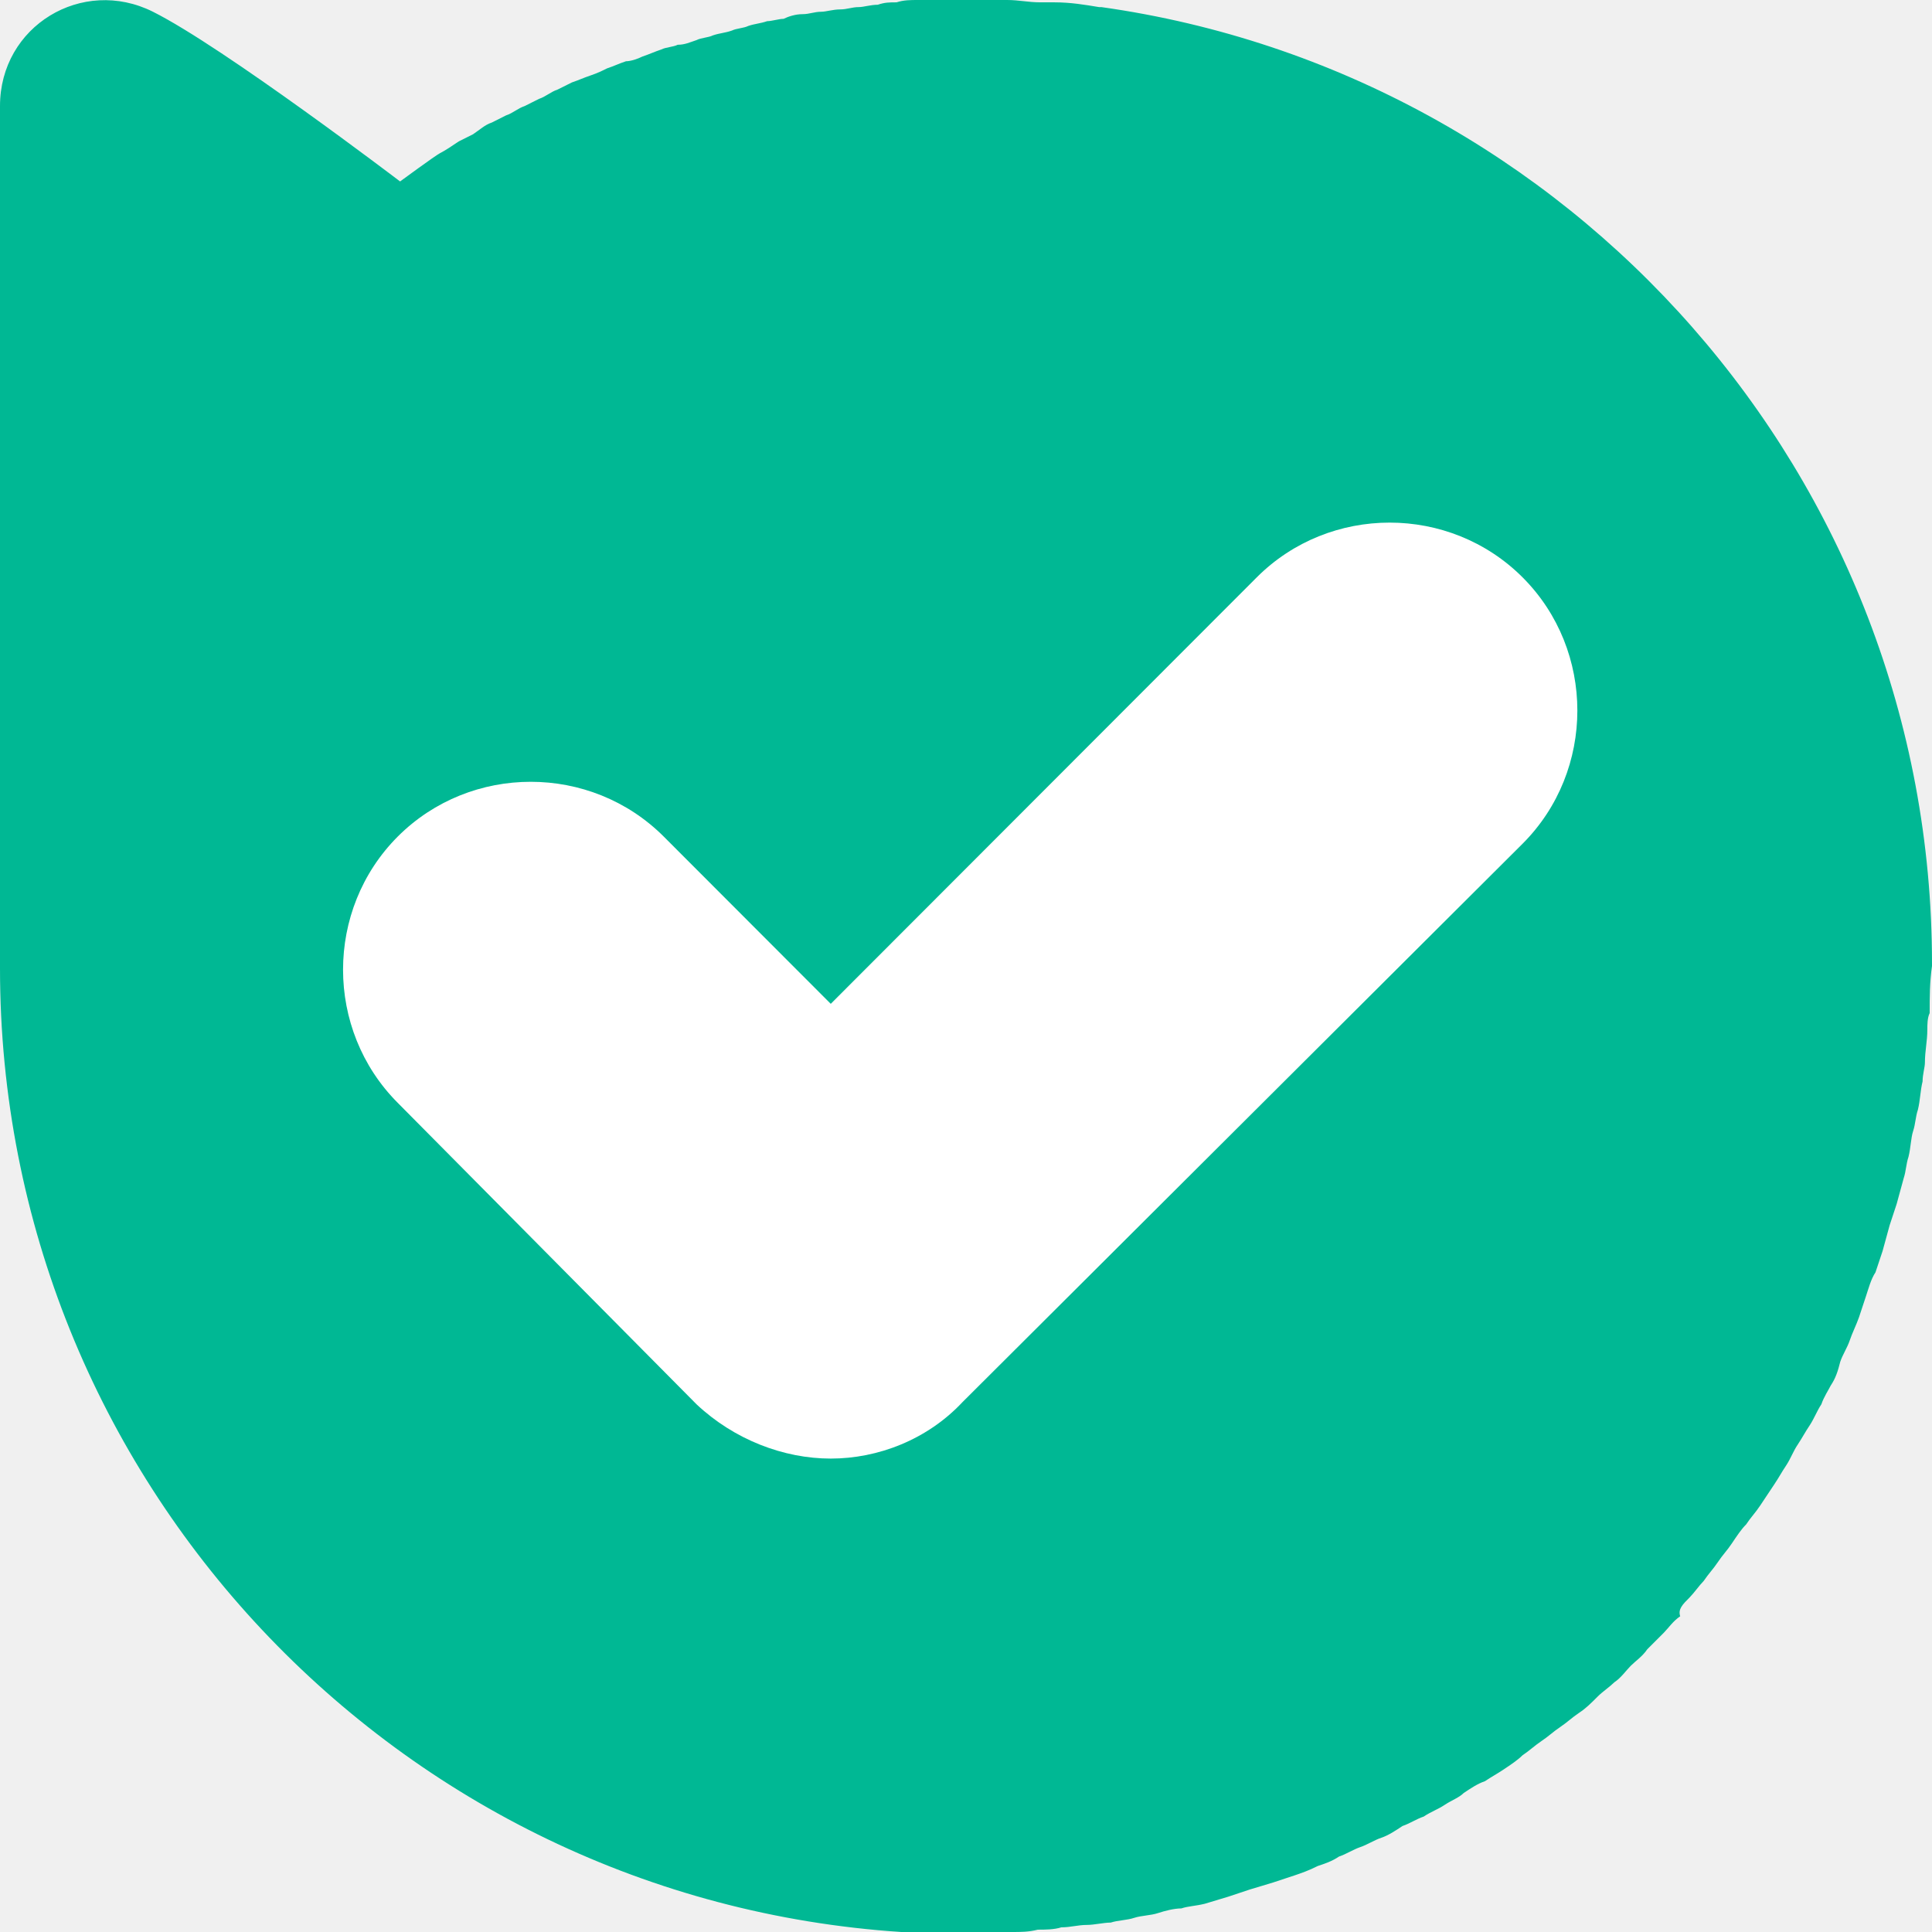
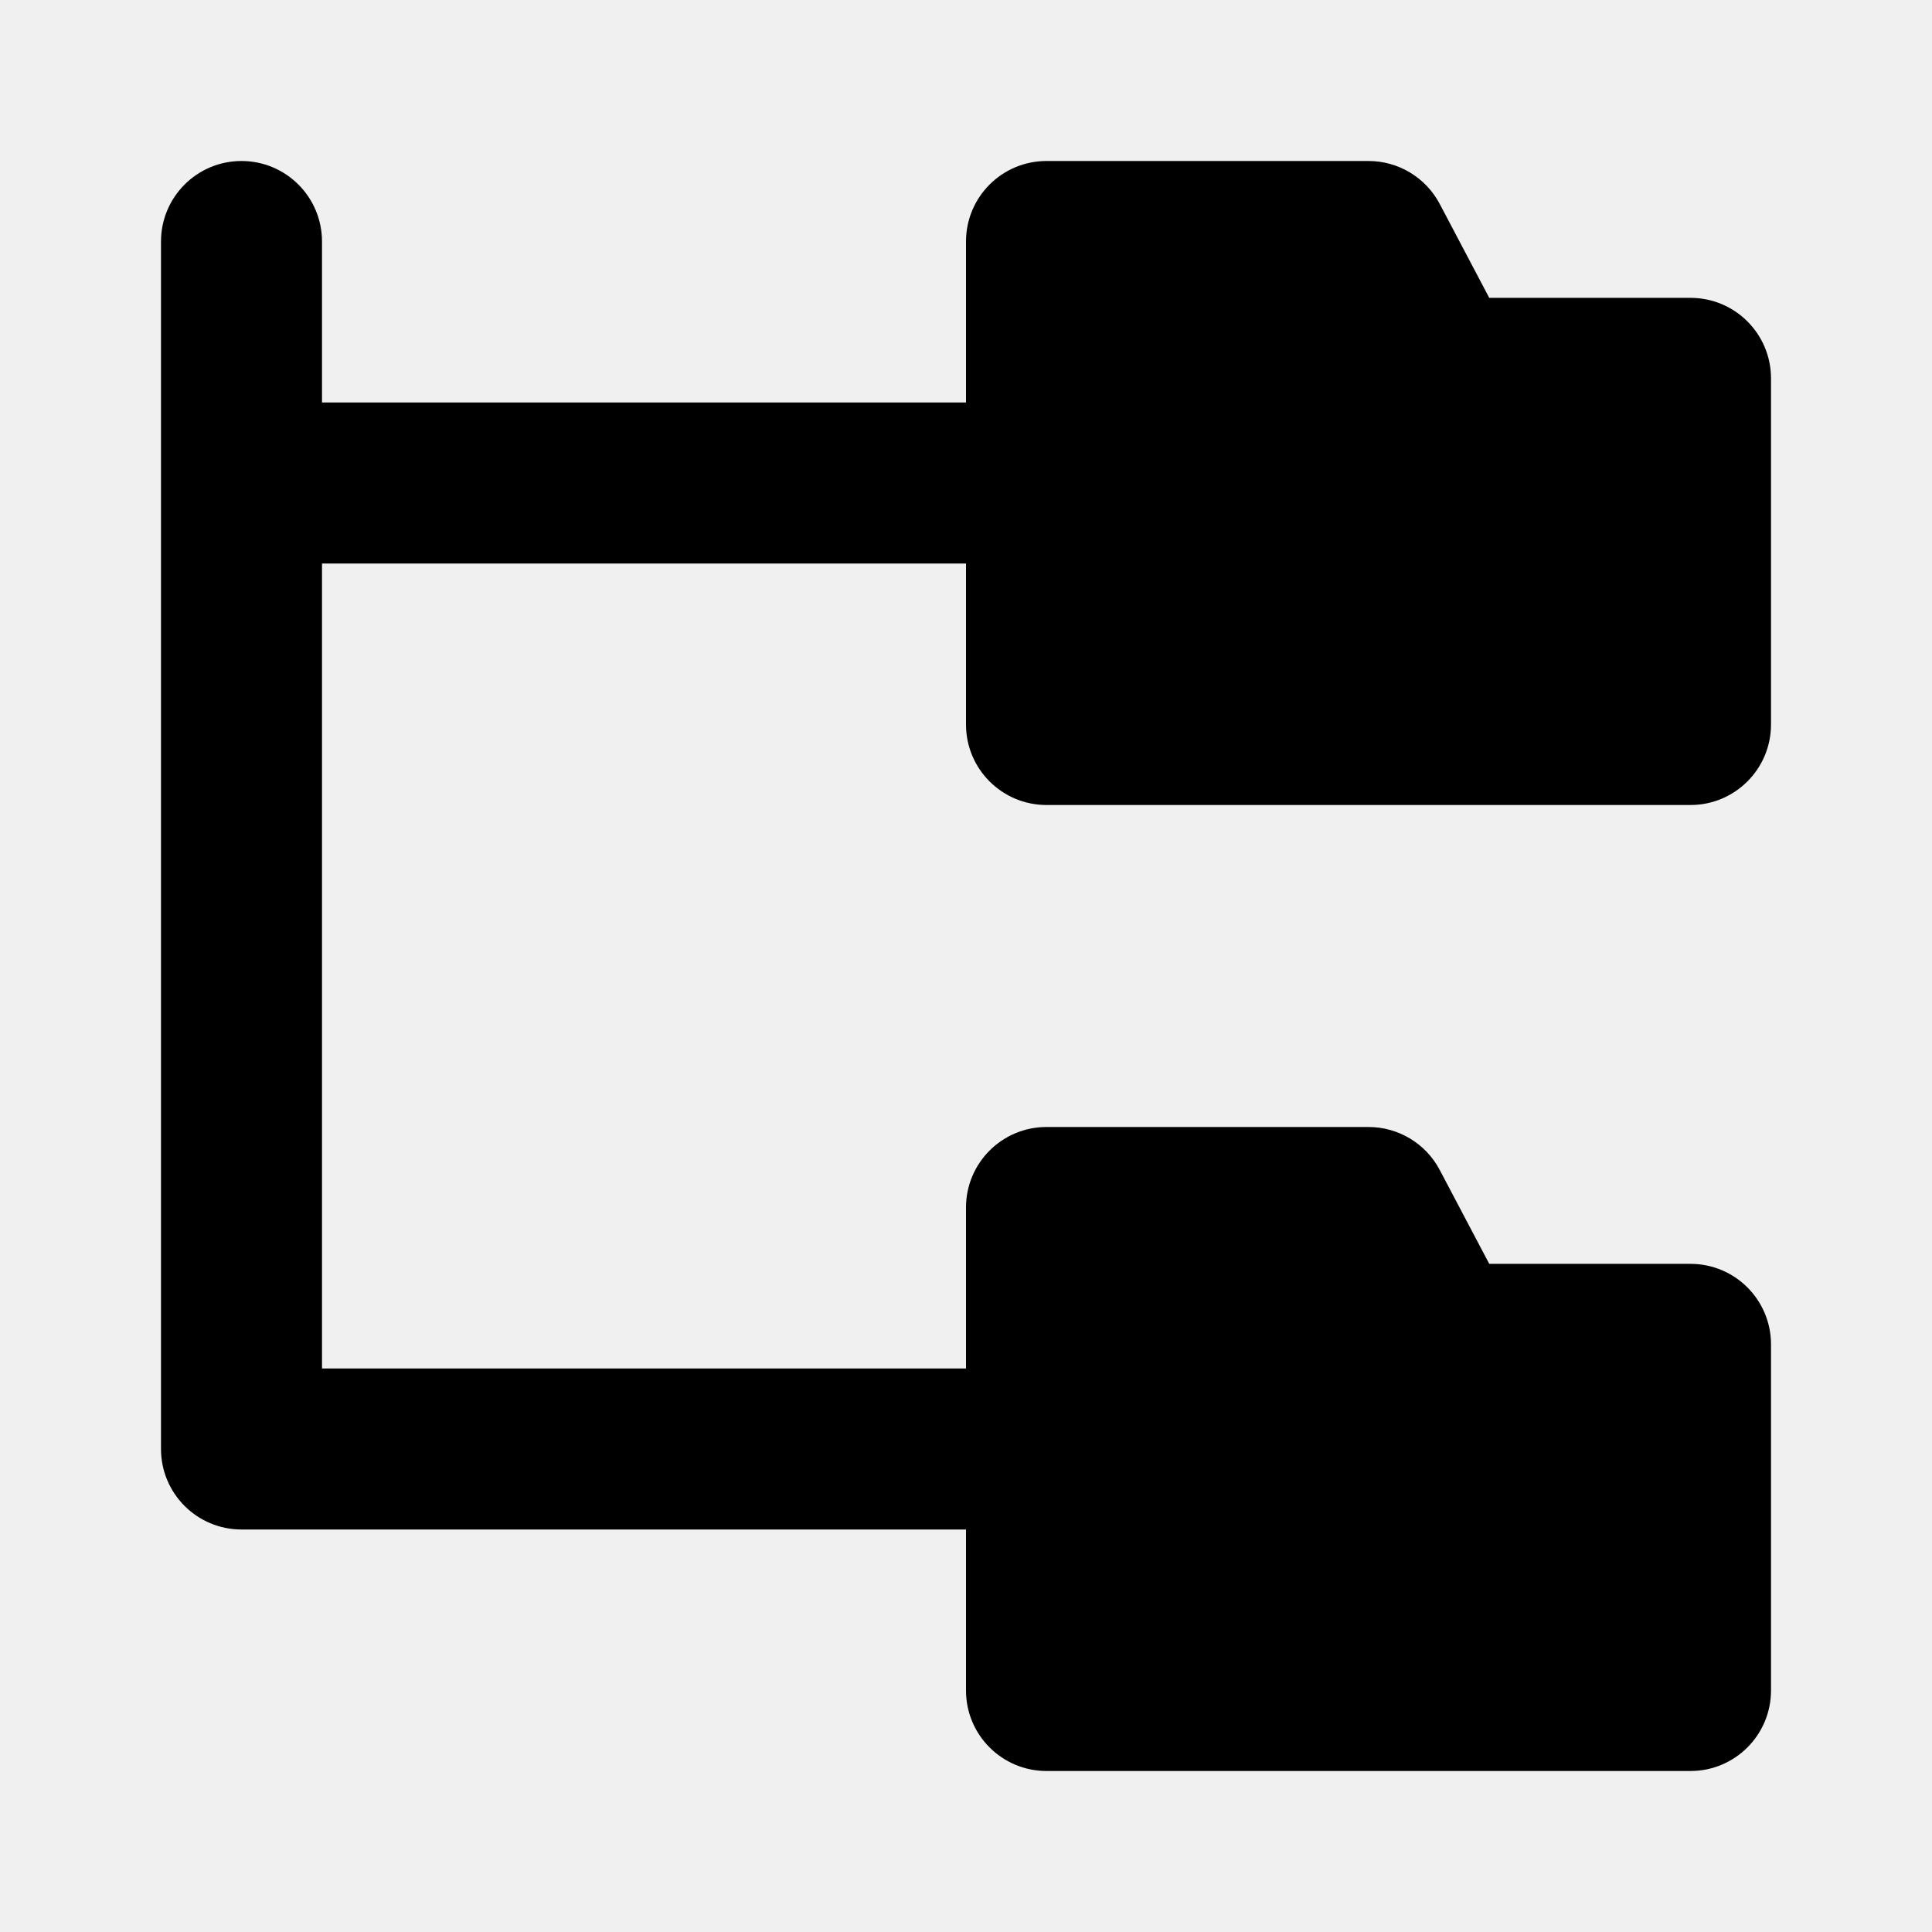
- <svg xmlns="http://www.w3.org/2000/svg" viewBox="0 0 24 24" fill="none">
-   <g clipPath="url(#clip0_7543_142270)">
-     <path d="M20.989 19.844C21.047 19.785 21.106 19.698 21.164 19.639C21.223 19.551 21.281 19.493 21.34 19.405C21.398 19.317 21.457 19.259 21.515 19.171C21.574 19.083 21.632 18.995 21.691 18.937C21.749 18.849 21.808 18.79 21.866 18.702L22.041 18.439C22.1 18.351 22.129 18.293 22.188 18.205C22.246 18.117 22.275 18.029 22.334 17.942C22.392 17.854 22.421 17.795 22.48 17.707C22.538 17.619 22.568 17.532 22.626 17.444C22.655 17.356 22.714 17.268 22.743 17.21C22.802 17.122 22.831 17.034 22.86 16.917C22.889 16.829 22.948 16.741 22.977 16.654C23.006 16.566 23.064 16.449 23.094 16.361L23.181 16.098C23.211 16.01 23.24 15.893 23.298 15.805L23.386 15.541L23.474 15.22L23.561 14.956L23.649 14.634C23.678 14.546 23.678 14.459 23.708 14.371C23.737 14.254 23.737 14.137 23.766 14.049C23.795 13.961 23.795 13.873 23.825 13.785C23.854 13.668 23.854 13.551 23.883 13.434C23.883 13.346 23.912 13.258 23.912 13.2C23.912 13.054 23.942 12.937 23.942 12.79C23.942 12.732 23.942 12.644 23.971 12.585C23.971 12.38 23.971 12.205 24 12V11.971C24 5.912 19.498 0.907 13.681 0.088H13.652C13.476 0.059 13.301 0.029 13.096 0.029H12.921C12.775 0.029 12.658 0 12.511 0H11.401C11.313 0 11.225 -1.69501e-07 11.138 0.029C11.05 0.029 10.992 0.029 10.904 0.059C10.816 0.059 10.728 0.088 10.67 0.088C10.582 0.088 10.524 0.117 10.436 0.117C10.348 0.117 10.261 0.146 10.202 0.146C10.114 0.146 10.056 0.176 9.968 0.176C9.881 0.176 9.793 0.205 9.734 0.234C9.676 0.234 9.588 0.263 9.53 0.263C9.442 0.293 9.384 0.293 9.296 0.322C9.238 0.351 9.15 0.351 9.091 0.38C9.004 0.41 8.945 0.41 8.857 0.439C8.799 0.468 8.711 0.468 8.653 0.498C8.565 0.527 8.507 0.556 8.419 0.556C8.361 0.585 8.273 0.585 8.214 0.615C8.127 0.644 8.068 0.673 7.981 0.702C7.922 0.732 7.834 0.761 7.776 0.761C7.688 0.79 7.63 0.82 7.542 0.849C7.484 0.878 7.425 0.907 7.337 0.937C7.25 0.966 7.191 0.995 7.104 1.024L6.928 1.112C6.84 1.141 6.782 1.2 6.694 1.229L6.519 1.317C6.431 1.346 6.373 1.405 6.285 1.434L6.11 1.522C6.022 1.551 5.963 1.61 5.876 1.668L5.7 1.756C5.613 1.815 5.525 1.873 5.467 1.902C5.408 1.932 4.97 2.254 4.97 2.254C4.97 2.254 2.777 0.585 1.9 0.146C1.023 -0.293 0 0.322 0 1.317V12.029C0 18.381 4.94 23.59 11.196 24H12.57C12.687 24 12.775 24 12.892 23.971C12.979 23.971 13.096 23.971 13.184 23.942C13.301 23.942 13.389 23.912 13.505 23.912C13.593 23.912 13.71 23.883 13.798 23.883C13.886 23.854 14.002 23.854 14.09 23.824C14.178 23.795 14.295 23.795 14.382 23.766C14.47 23.737 14.587 23.707 14.675 23.707C14.762 23.678 14.85 23.678 14.967 23.649L15.259 23.561L15.523 23.473L15.815 23.385L16.078 23.298C16.166 23.268 16.253 23.239 16.37 23.18C16.458 23.151 16.546 23.122 16.633 23.063C16.721 23.034 16.809 22.976 16.896 22.946C16.984 22.917 17.072 22.858 17.16 22.829C17.247 22.8 17.335 22.741 17.423 22.683C17.51 22.654 17.598 22.595 17.686 22.566C17.773 22.507 17.861 22.478 17.949 22.419C18.037 22.361 18.124 22.332 18.183 22.273C18.27 22.215 18.358 22.156 18.446 22.127C18.534 22.068 18.592 22.039 18.68 21.98C18.767 21.922 18.855 21.863 18.913 21.805C19.001 21.746 19.06 21.688 19.147 21.629C19.235 21.571 19.294 21.512 19.381 21.454C19.469 21.395 19.527 21.337 19.615 21.278C19.703 21.22 19.761 21.161 19.849 21.073C19.907 21.015 19.995 20.956 20.054 20.898C20.141 20.839 20.2 20.751 20.258 20.693C20.317 20.634 20.404 20.576 20.463 20.488L20.668 20.283C20.726 20.224 20.784 20.137 20.872 20.078C20.843 19.99 20.901 19.932 20.989 19.844Z" fill="#00B894" />
-     <path d="M10.32 18.119C9.736 18.119 9.122 17.885 8.654 17.446L4.941 13.7C4.035 12.792 4.035 11.3 4.941 10.392C5.848 9.485 7.338 9.485 8.245 10.392L10.32 12.47L15.611 7.173C16.517 6.265 18.008 6.265 18.915 7.173C19.821 8.08 19.821 9.573 18.915 10.48L11.957 17.417C11.519 17.885 10.905 18.119 10.32 18.119Z" fill="white" />
-   </g>
-   <defs>
-     <clipPath id="clip0_7543_142270">
-       <rect fill="white" />
-     </clipPath>
-   </defs>
+ <svg xmlns="http://www.w3.org/2000/svg" fill="#000000" width="800px" height="800px" viewBox="0 0 24 24">
+   <path d="M22,4.7V9a1,1,0,0,1-1,1H13a1,1,0,0,1-1-1V7H4V17h8V15a1,1,0,0,1,1-1h4a1,1,0,0,1,.884.532L18.5,15.7H21a1,1,0,0,1,1,1V21a1,1,0,0,1-1,1H13a1,1,0,0,1-1-1V19H3a1,1,0,0,1-1-1V3A1,1,0,0,1,4,3V5h8V3a1,1,0,0,1,1-1h4a1,1,0,0,1,.884.532L18.5,3.7H21A1,1,0,0,1,22,4.7Z" />
</svg>
